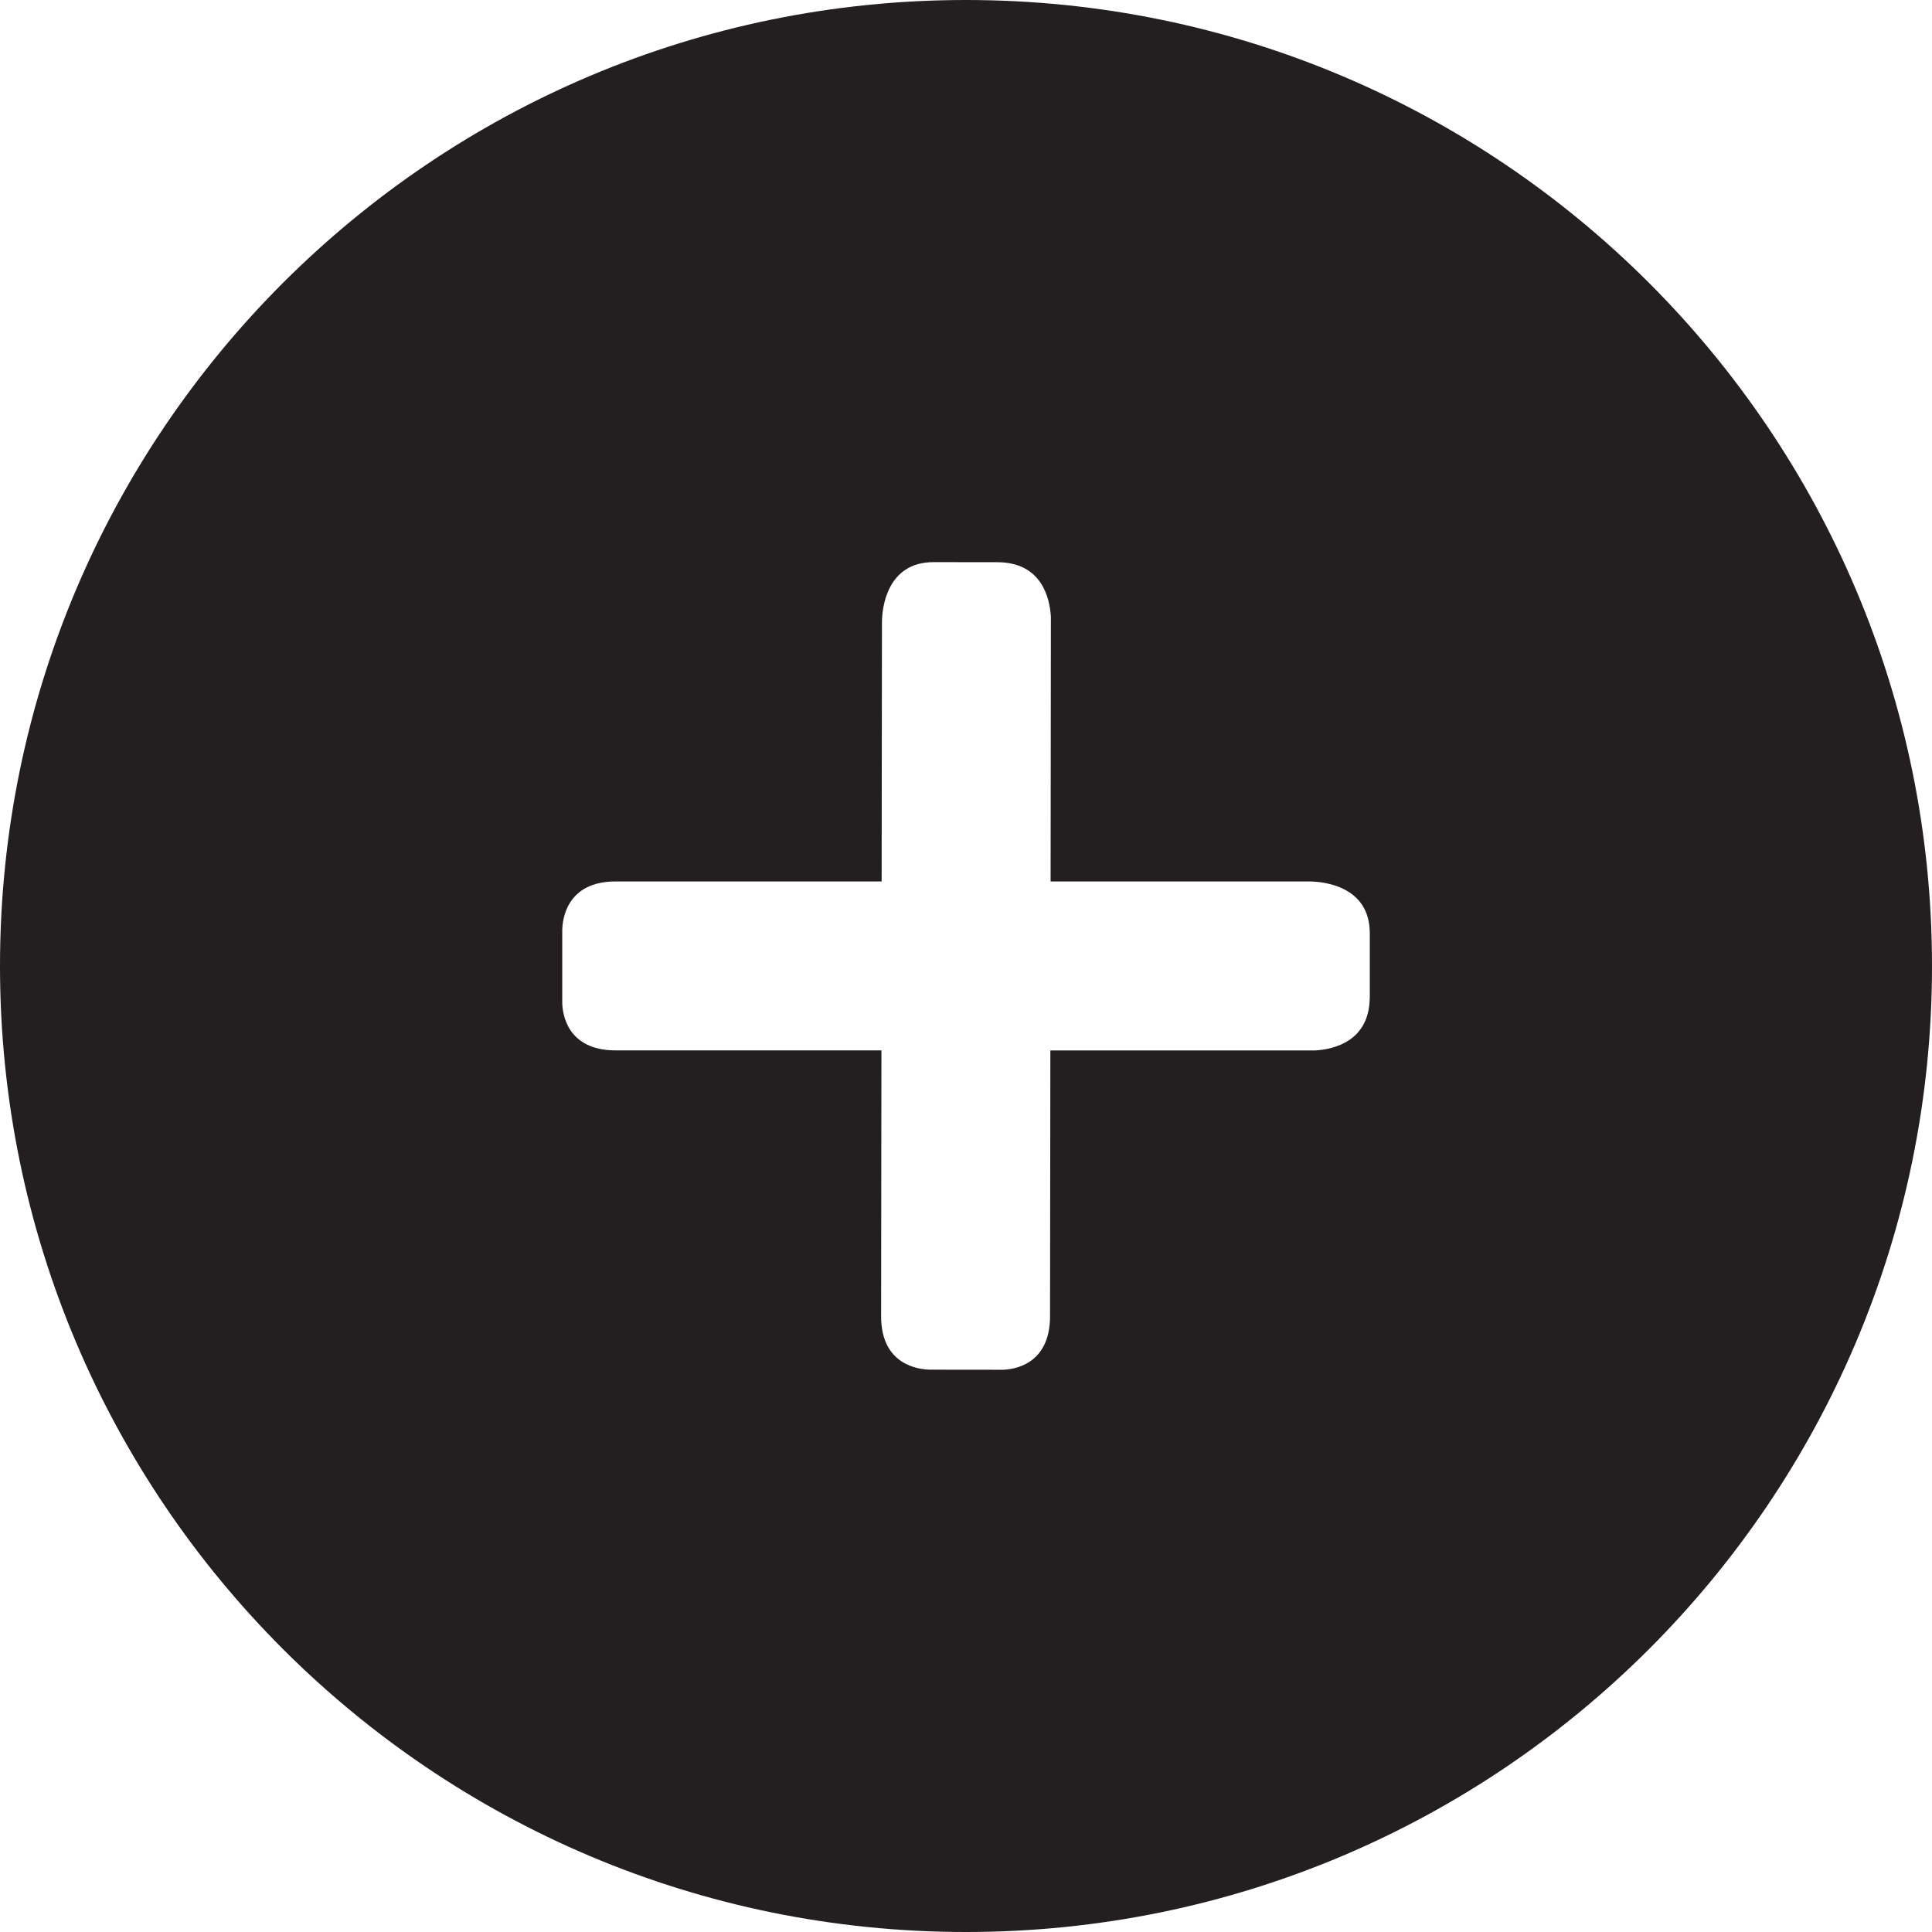
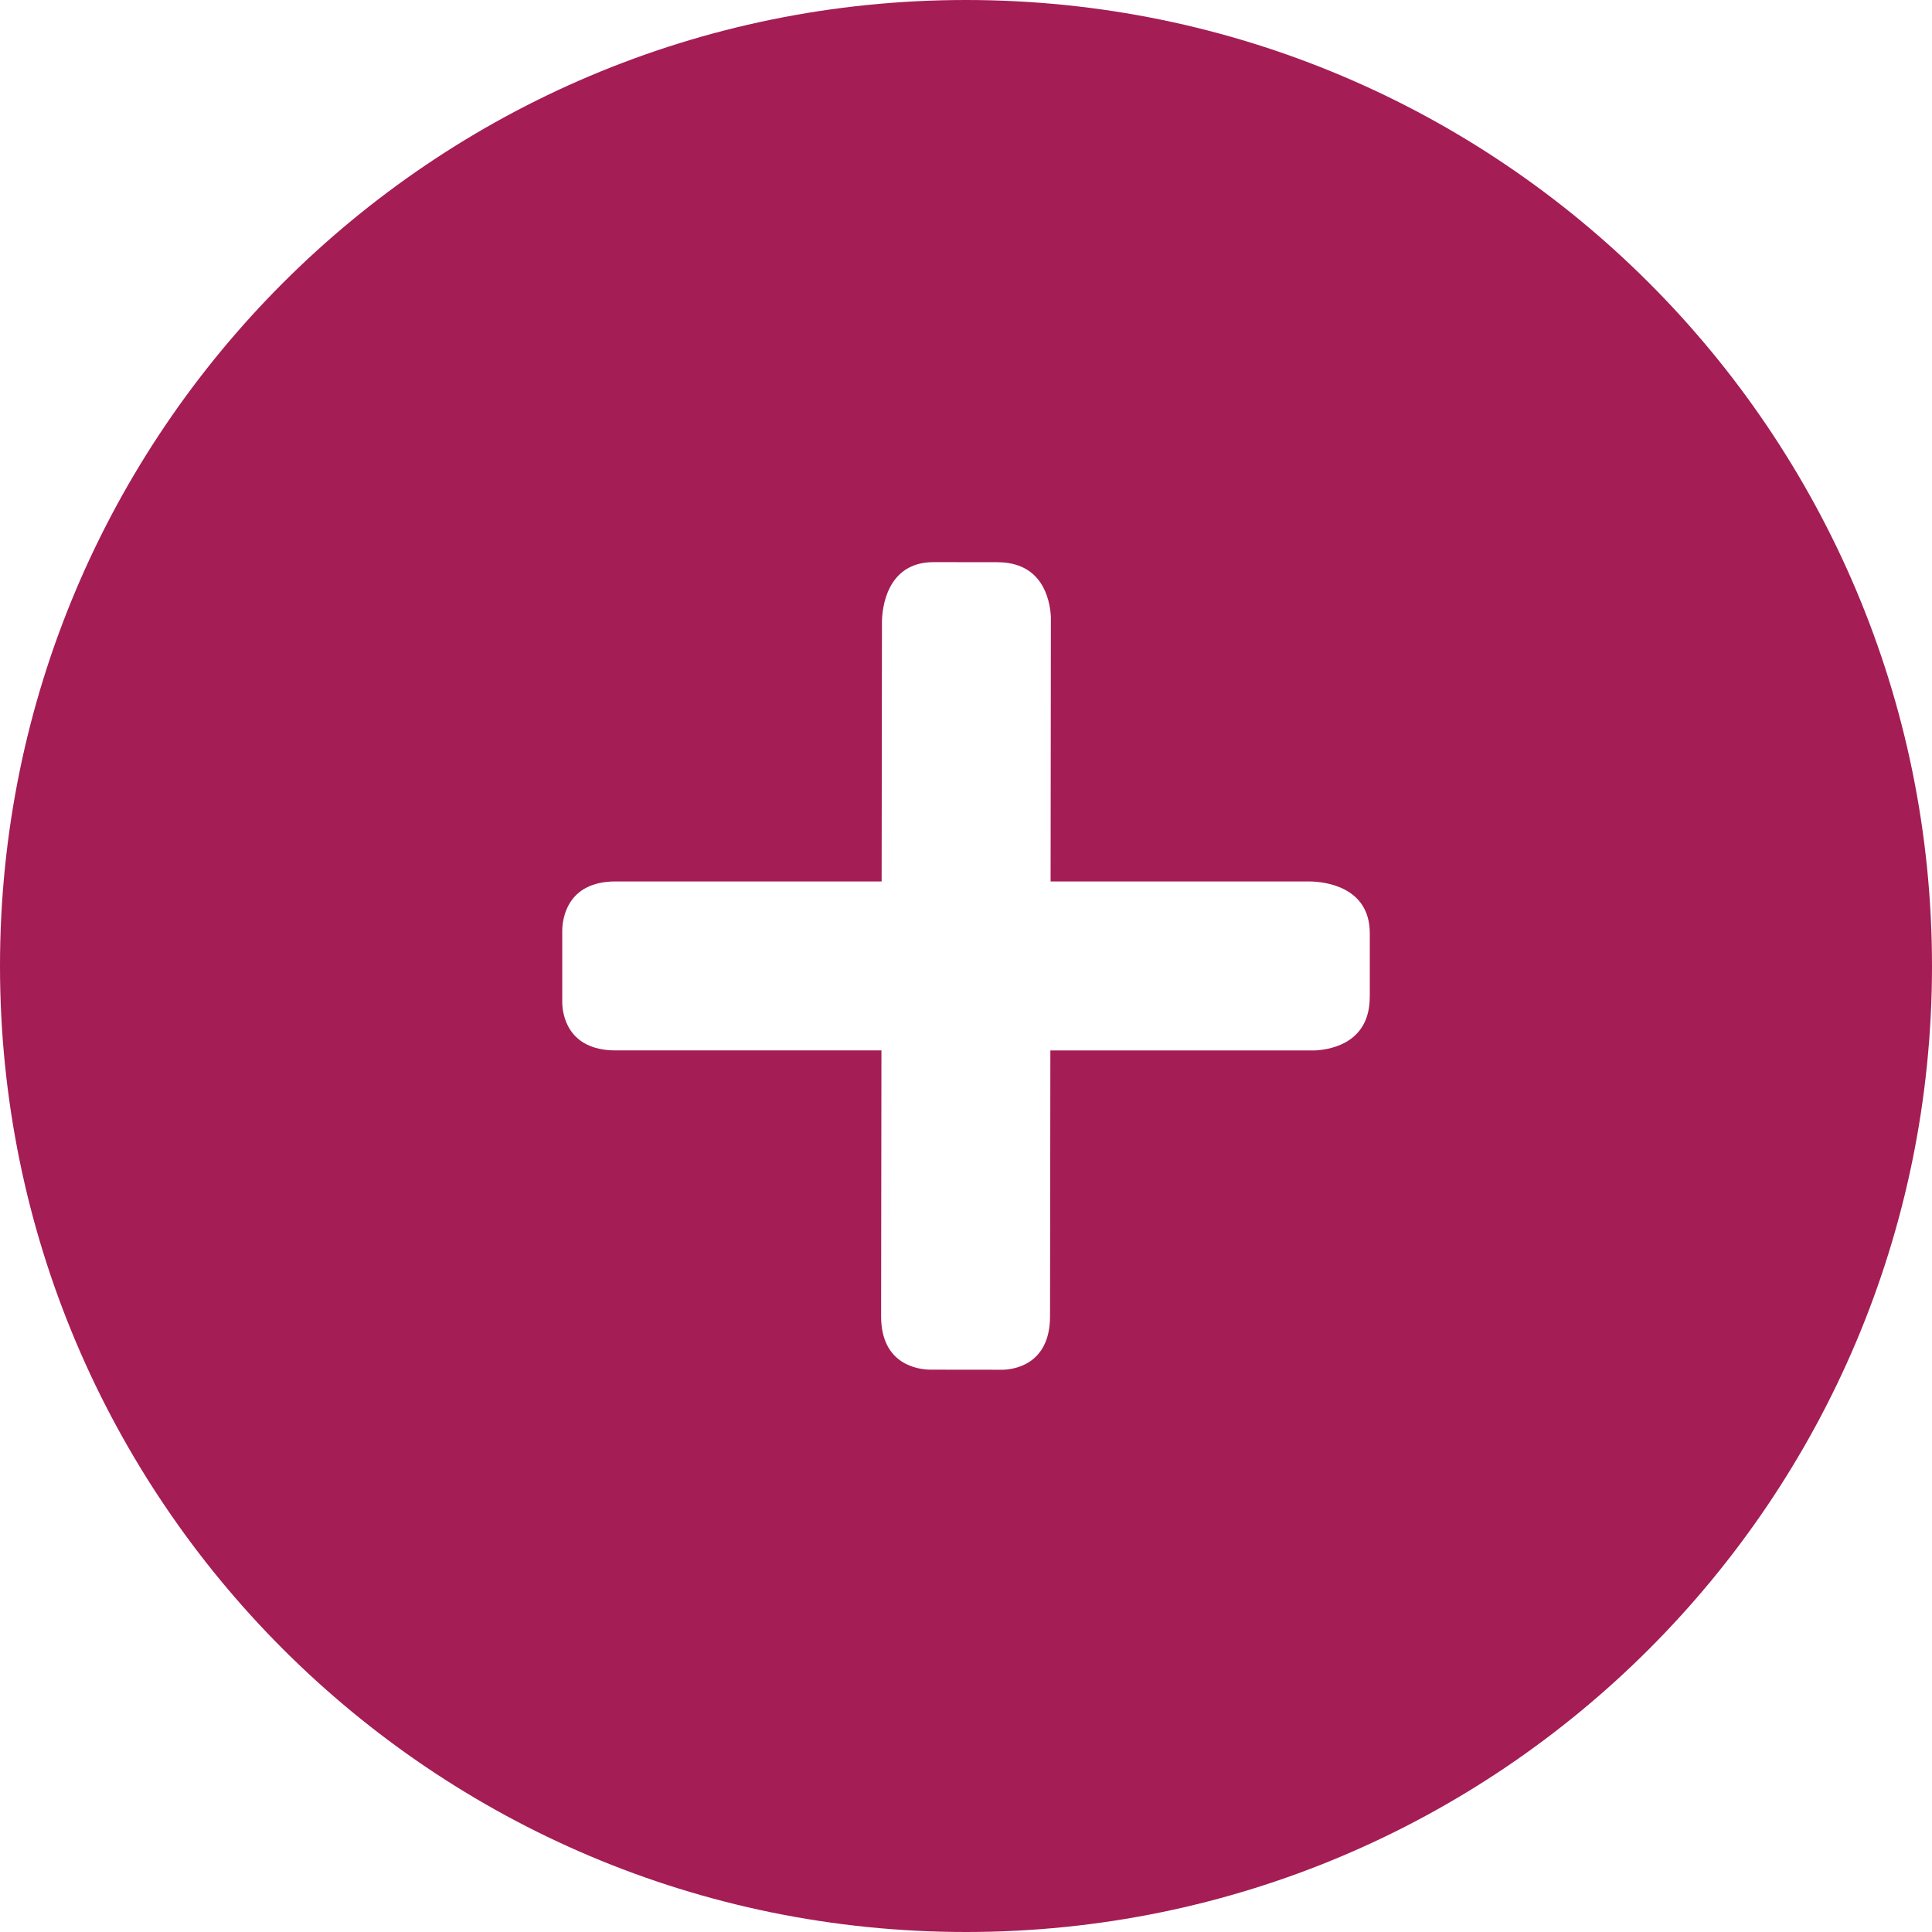
<svg xmlns="http://www.w3.org/2000/svg" enable-background="new 0 0 48 48" height="48px" id="Layer_1" version="1.1" viewBox="0 0 48 48" width="48px" xml:space="preserve">
-   <path d="M24,0C10.745,0,0,10.745,0,24c0,13.254,10.745,24,24,24s24-10.746,24-24C48,10.745,37.255,0,24,0z   M34.031,24.766c0,1.109-0.9,1.305-1.354,1.332h-6.581l-0.008,6.607c-0.002,1.221-0.933,1.322-1.18,1.326L23.1,34.029  c-0.27-0.006-1.211-0.109-1.209-1.33l0.008-6.602h-6.602c-1.221,0-1.322-0.93-1.328-1.178v-1.809  c0.005-0.27,0.108-1.211,1.328-1.211h6.607l0.008-6.463c0.006-0.306,0.107-1.472,1.288-1.47l1.578,0.002  c1.11,0.001,1.305,0.902,1.331,1.356L26.102,21.9h6.458c0.306,0.006,1.472,0.105,1.472,1.287V24.766z" fill="#231F20" />
+   <path style="fill:#a51d55;" d="M24,0C10.745,0,0,10.745,0,24c0,13.254,10.745,24,24,24s24-10.746,24-24C48,10.745,37.255,0,24,0z   M34.031,24.766c0,1.109-0.9,1.305-1.354,1.332h-6.581l-0.008,6.607c-0.002,1.221-0.933,1.322-1.18,1.326L23.1,34.029  c-0.27-0.006-1.211-0.109-1.209-1.33l0.008-6.602h-6.602c-1.221,0-1.322-0.93-1.328-1.178v-1.809  c0.005-0.27,0.108-1.211,1.328-1.211h6.607l0.008-6.463c0.006-0.306,0.107-1.472,1.288-1.47l1.578,0.002  c1.11,0.001,1.305,0.902,1.331,1.356L26.102,21.9h6.458c0.306,0.006,1.472,0.105,1.472,1.287V24.766z" fill="#231F20" />
</svg>
